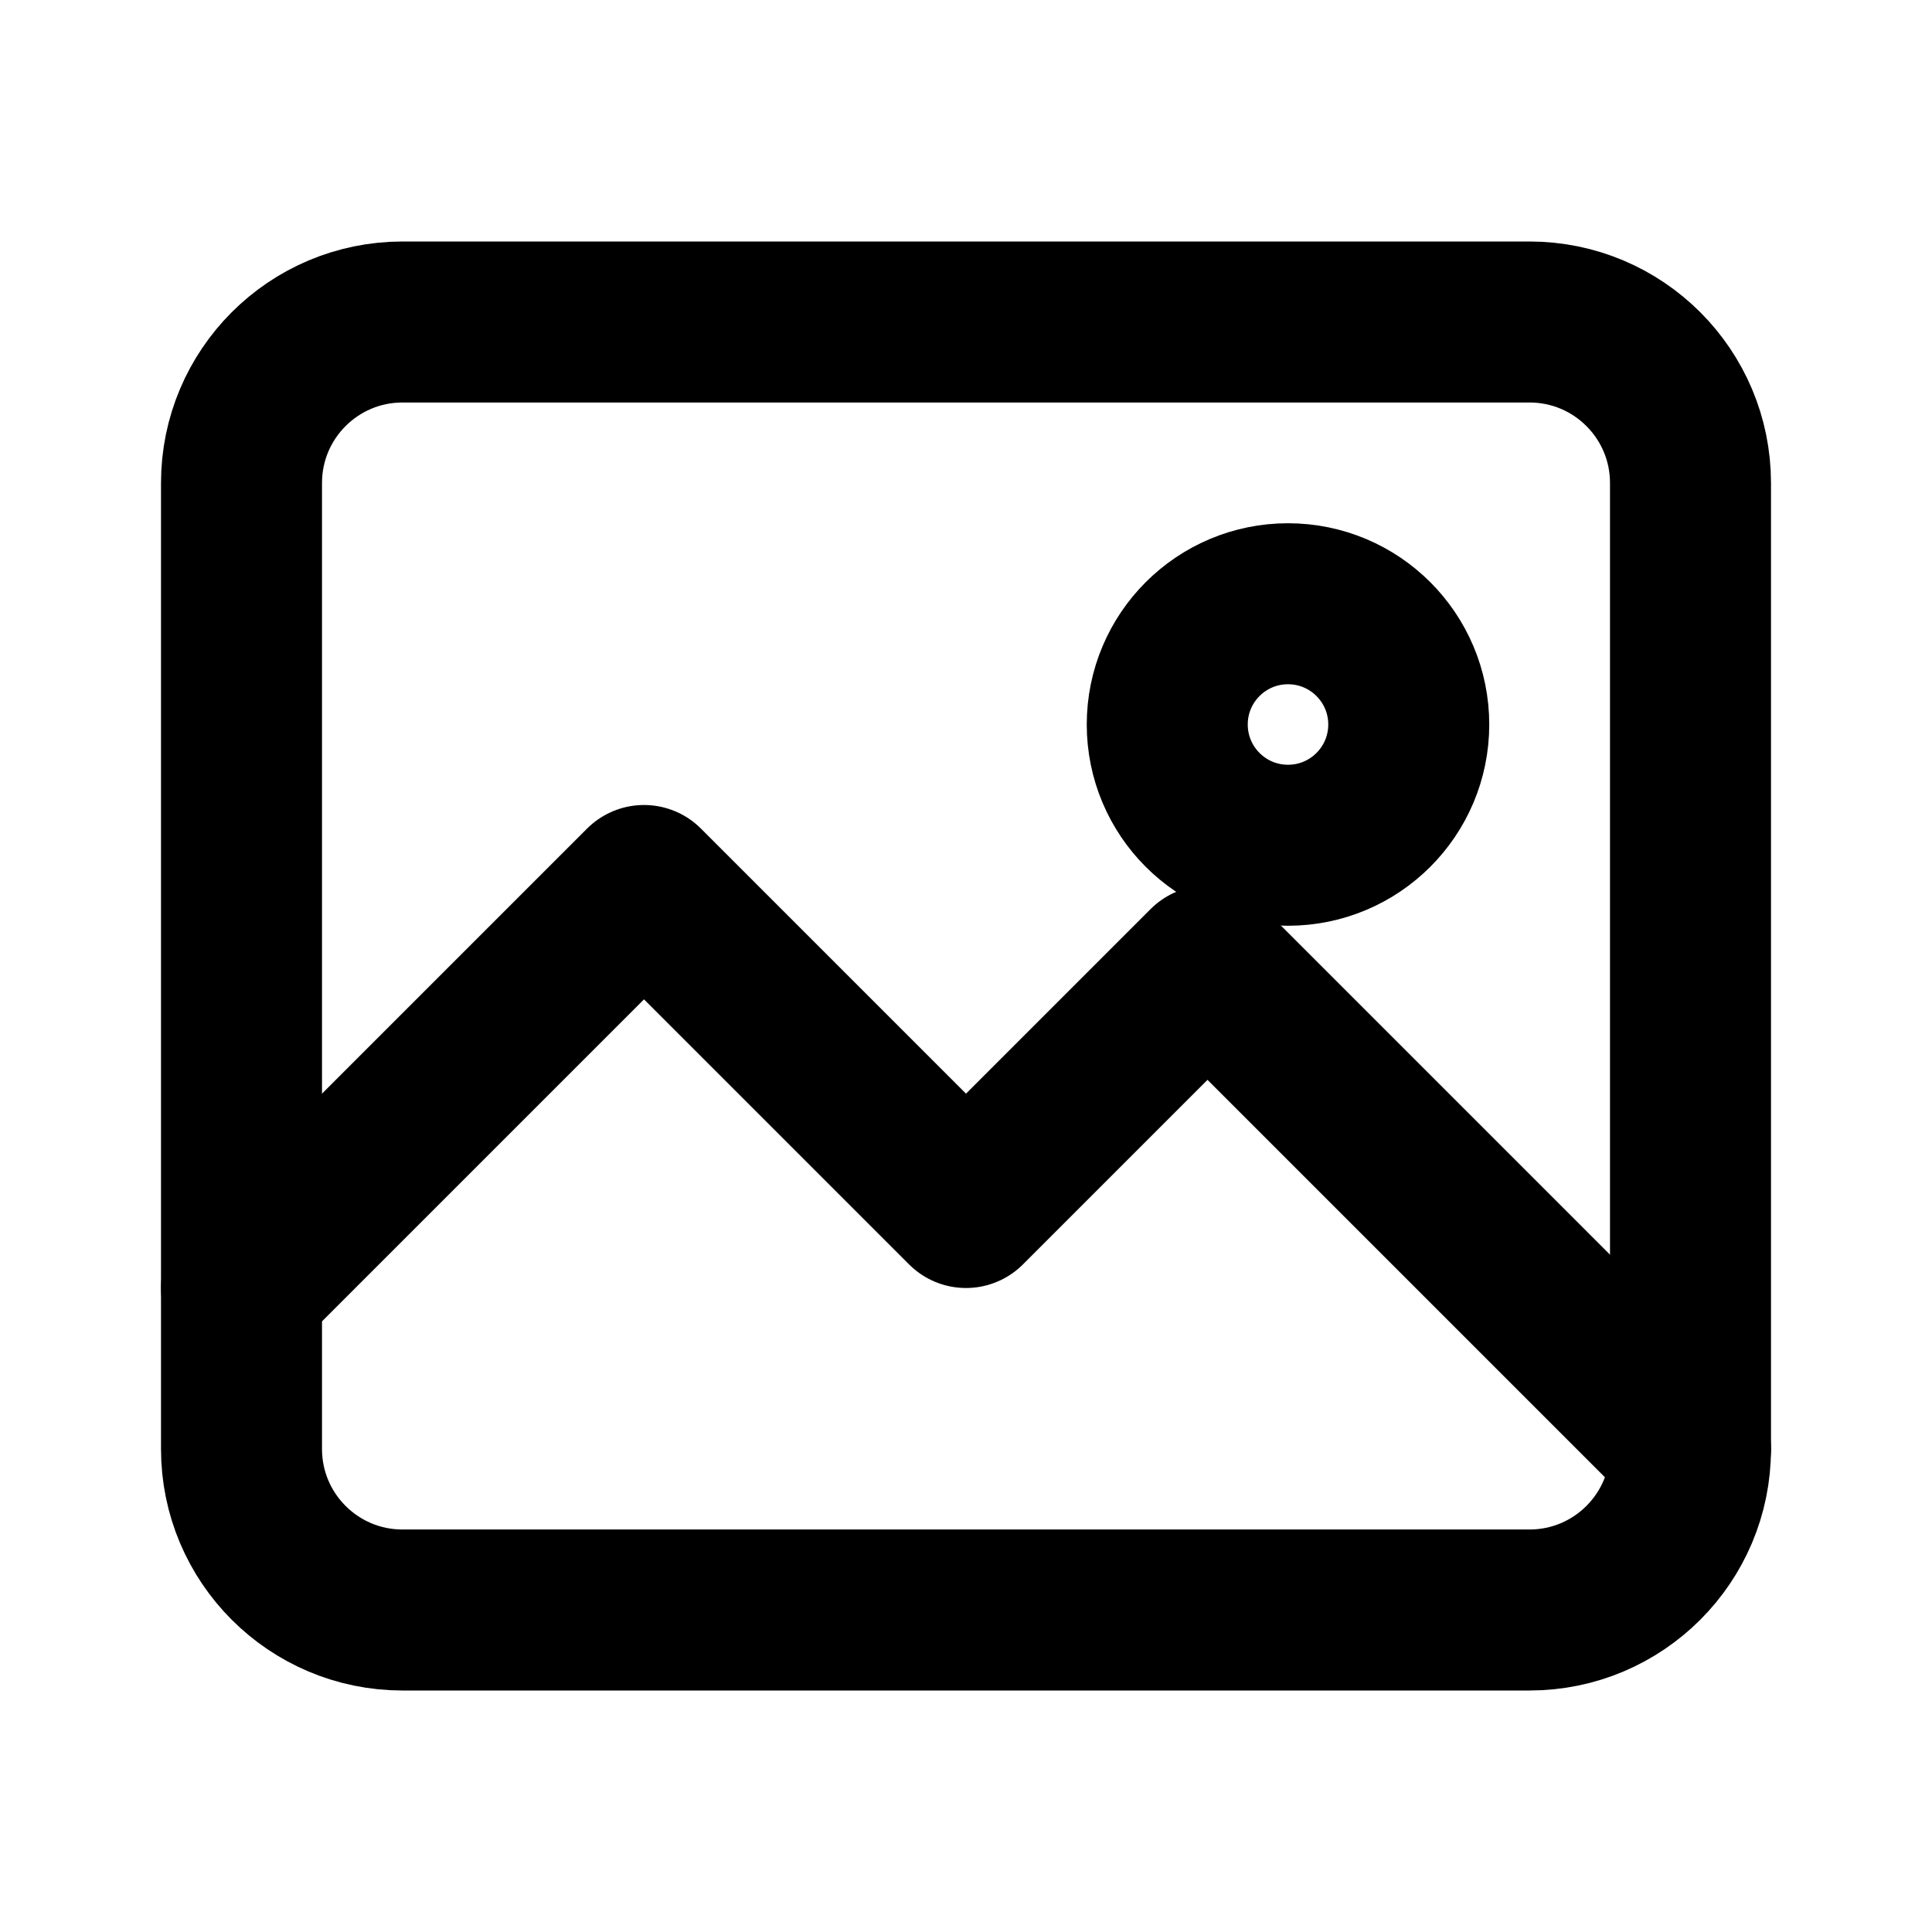
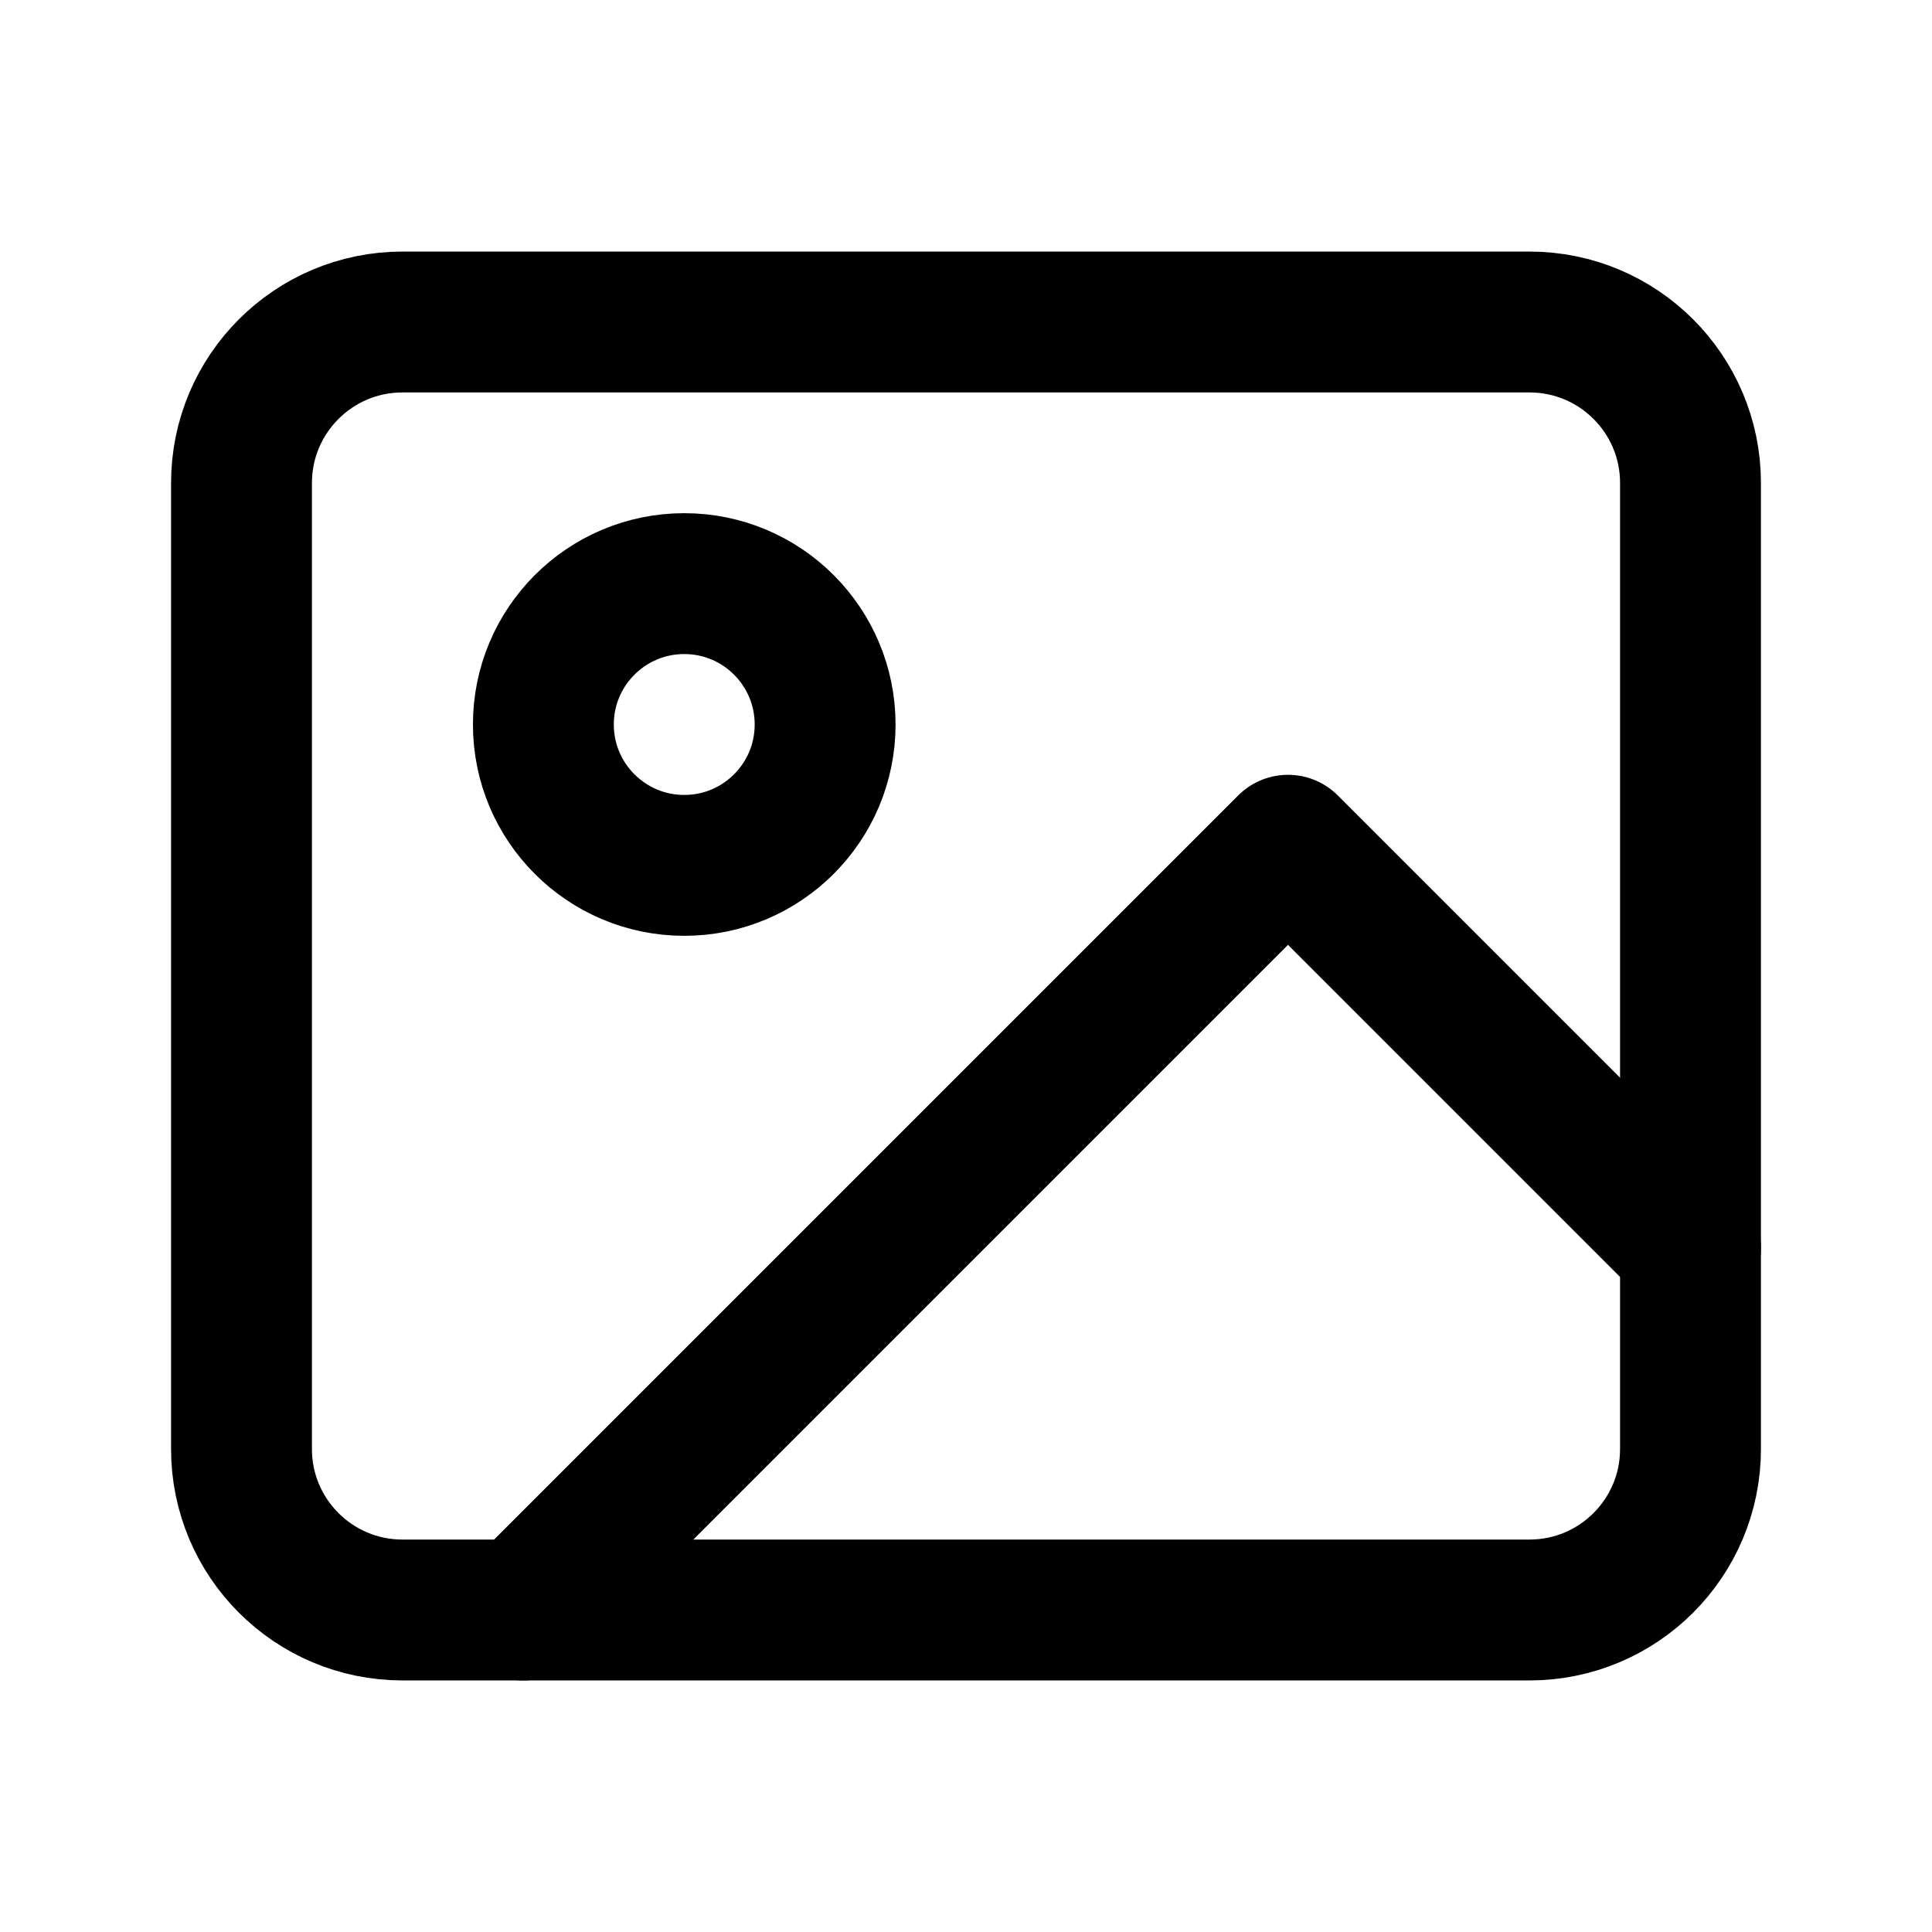
- <svg xmlns="http://www.w3.org/2000/svg" viewBox="0 0 24 24" fill="none" stroke="currentColor" stroke-width="2" stroke-linecap="round" stroke-linejoin="round">
+ <svg xmlns="http://www.w3.org/2000/svg" viewBox="0 0 24 24" fill="none" stroke="currentColor" stroke-width="1.75" stroke-linecap="round" stroke-linejoin="round">
  <rect x="3" y="4" width="18" height="16" rx="2" />
-   <path d="M3 16l5-5 4 4 3-3 6 6" />
-   <circle cx="16" cy="9" r="1.5" />
+   <circle cx="8.5" cy="9" r="1.75" />
+   <path d="m21 15.5-5-5L6.5 20" />
</svg>
